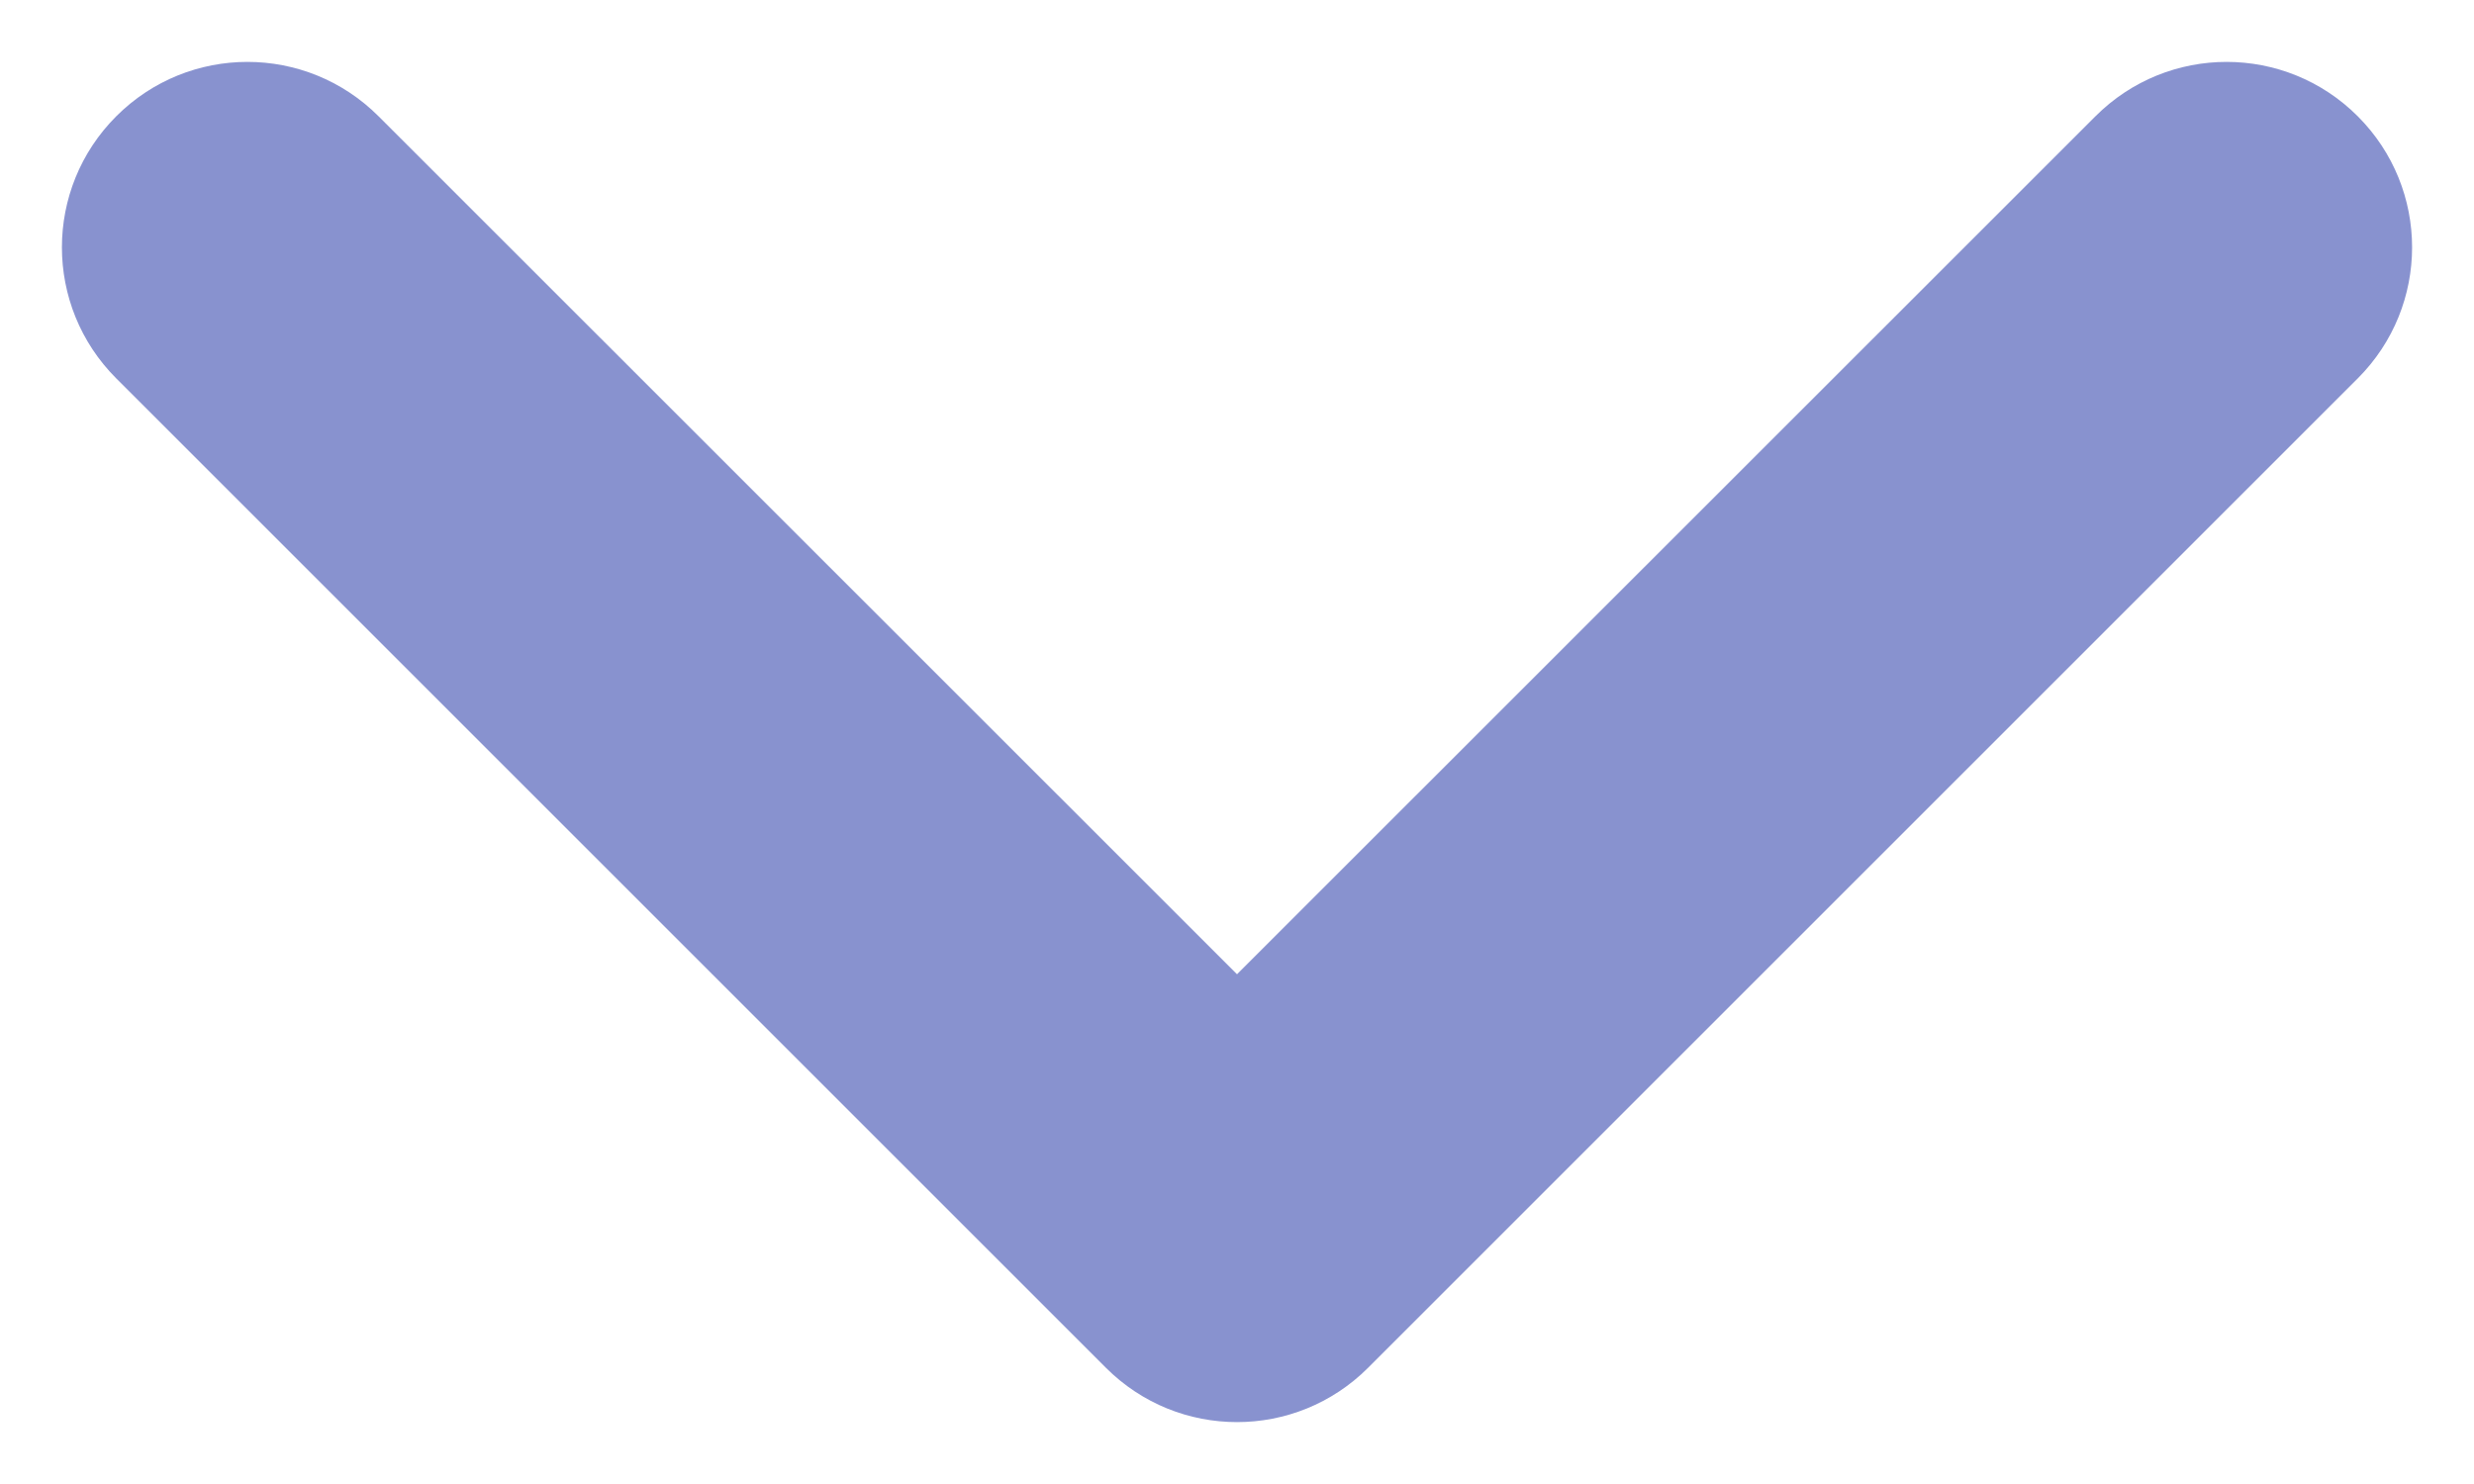
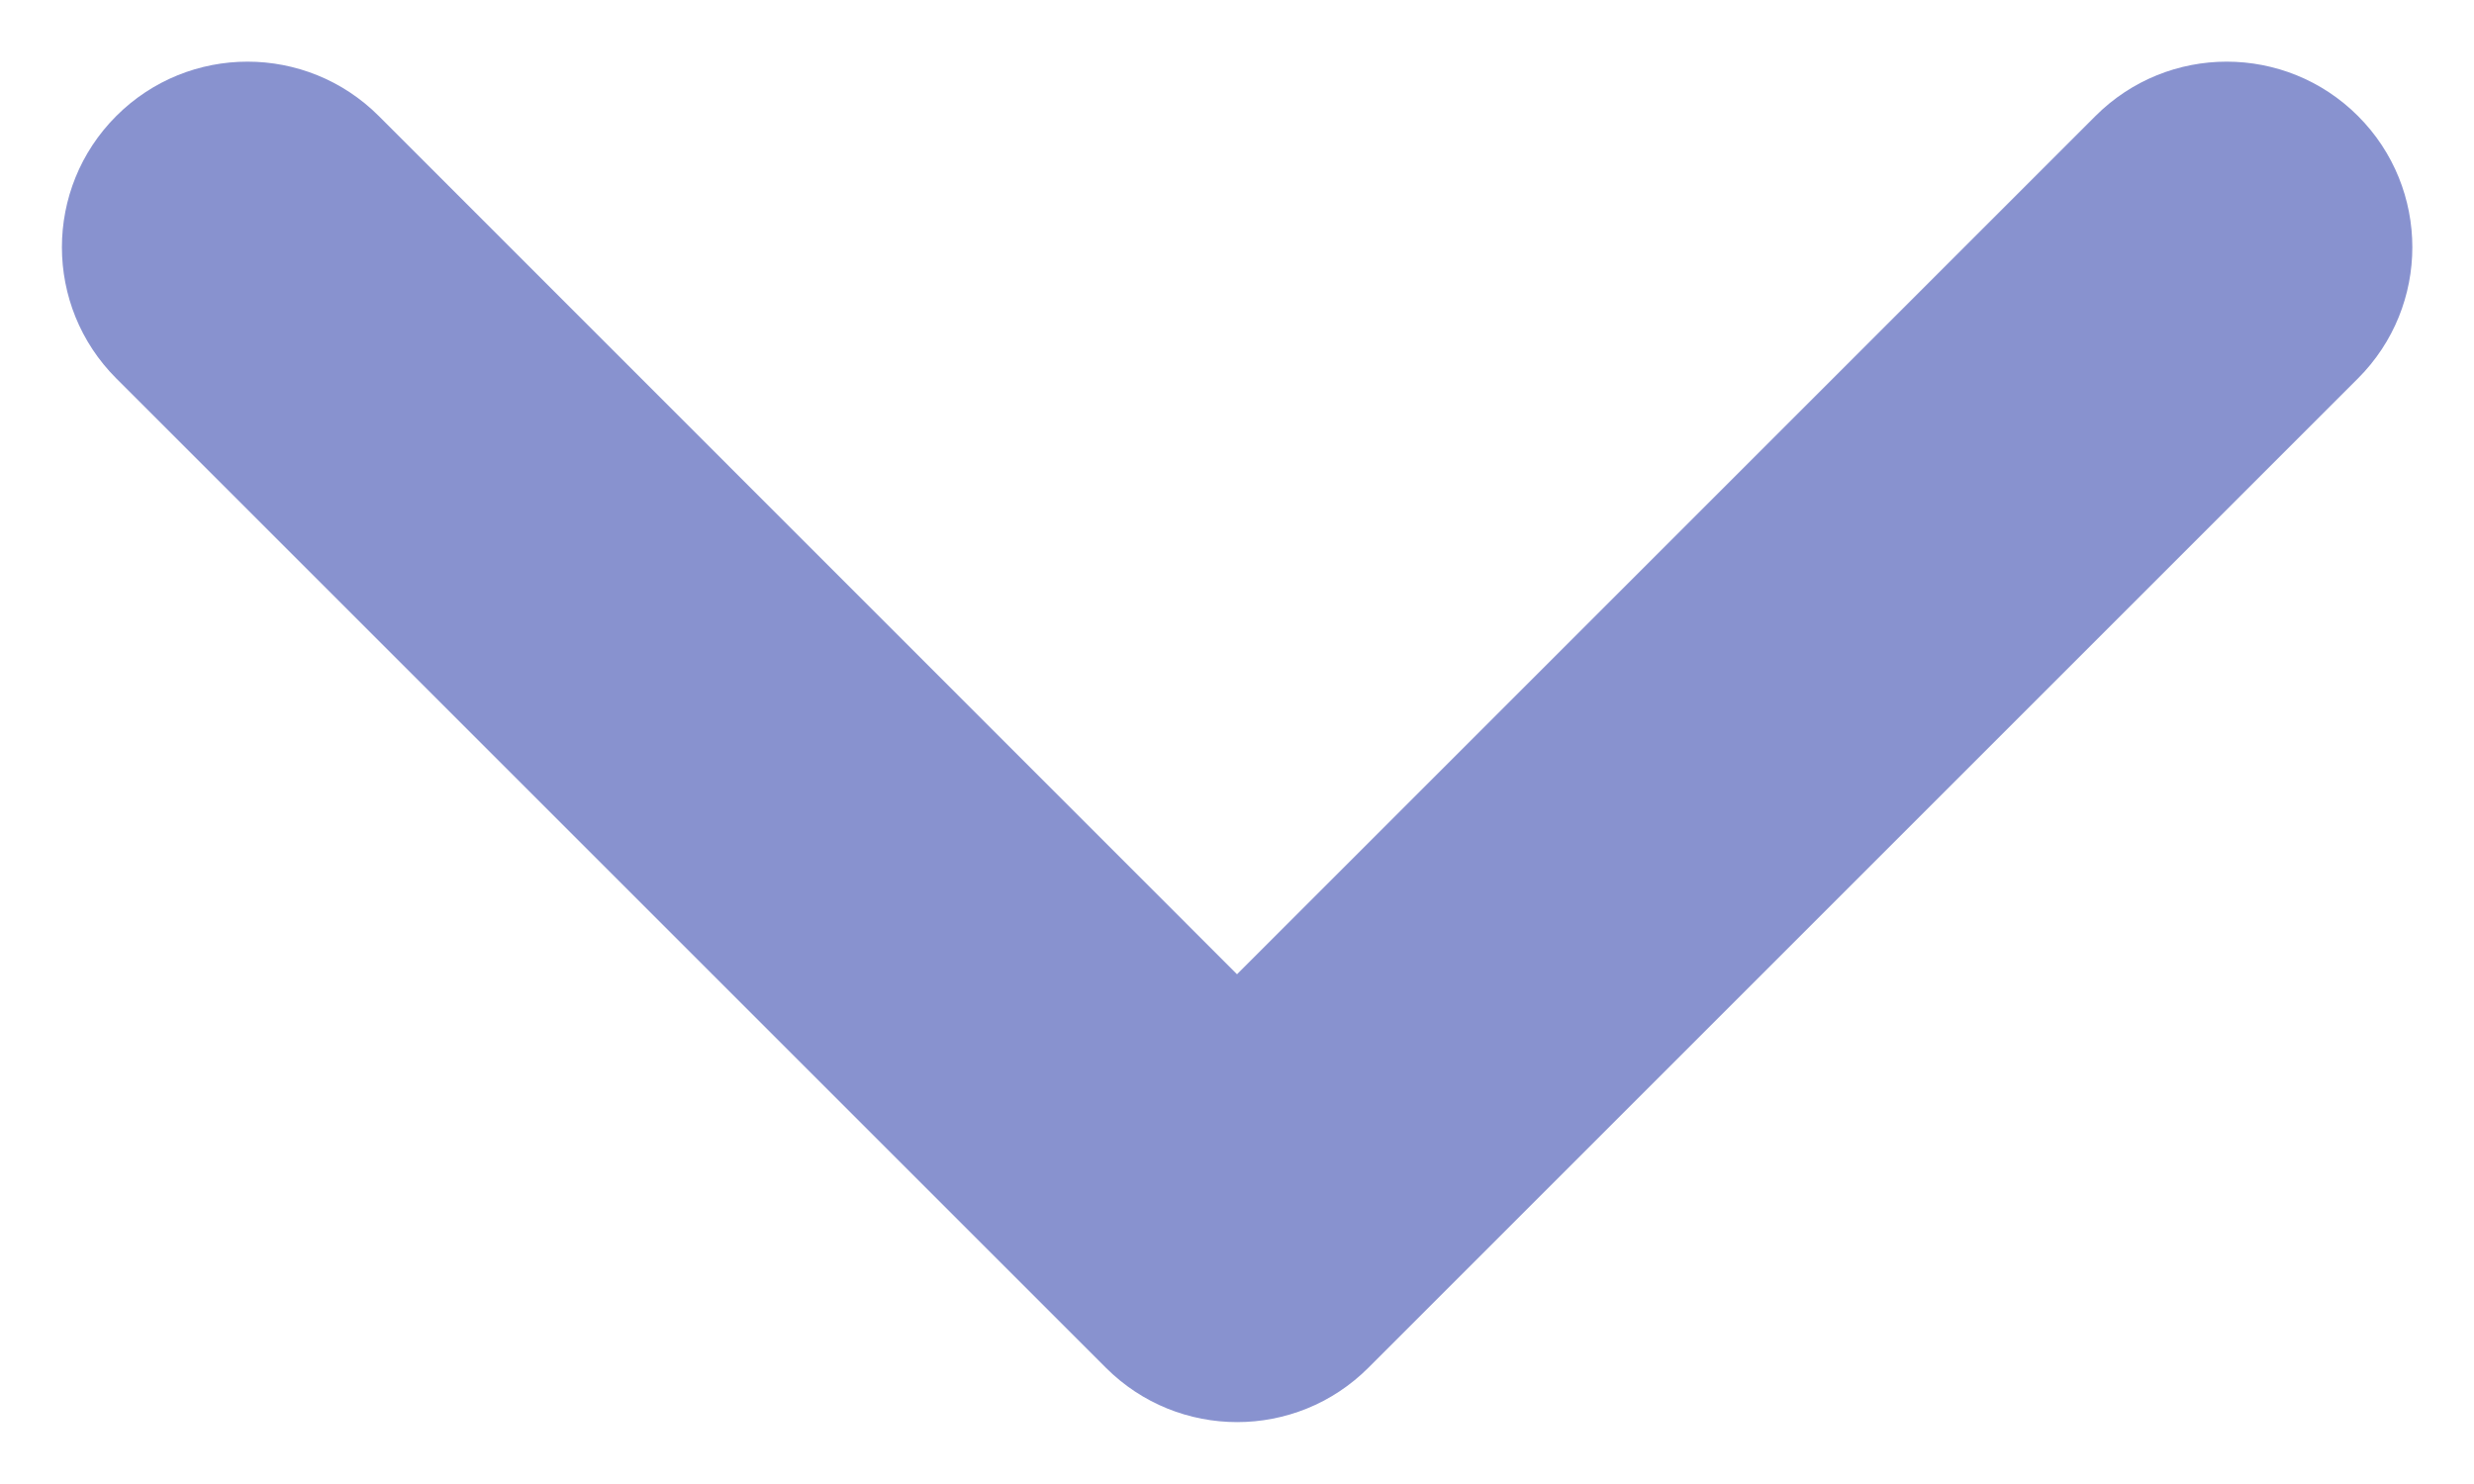
- <svg xmlns="http://www.w3.org/2000/svg" width="10" height="6" viewBox="0 0 10 6">
-   <path fill="#8892CF" d="M4,2.939 L7.47,-0.53 C7.763,-0.823 8.237,-0.823 8.53,-0.53 C8.823,-0.237 8.823,0.237 8.53,0.53 L4.53,4.53 C4.237,4.823 3.763,4.823 3.47,4.53 L-0.53,0.53 C-0.823,0.237 -0.823,-0.237 -0.53,-0.53 C-0.237,-0.823 0.237,-0.823 0.53,-0.53 L4,2.939 Z" transform="translate(1 1)" />
+ <svg xmlns="http://www.w3.org/2000/svg" height="6" viewBox="0 0 10 6" width="10">
+   <path d="m4 2.939 3.47-3.47c.293-.293.768-.293 1.061 0 .293.293.293.768 0 1.061l-4 4c-.293.293-.768.293-1.061 0l-4-4c-.293-.293-.293-.768 0-1.061s.768-.293 1.061 0z" fill="#8892cf" transform="translate(1 1)" />
</svg>
